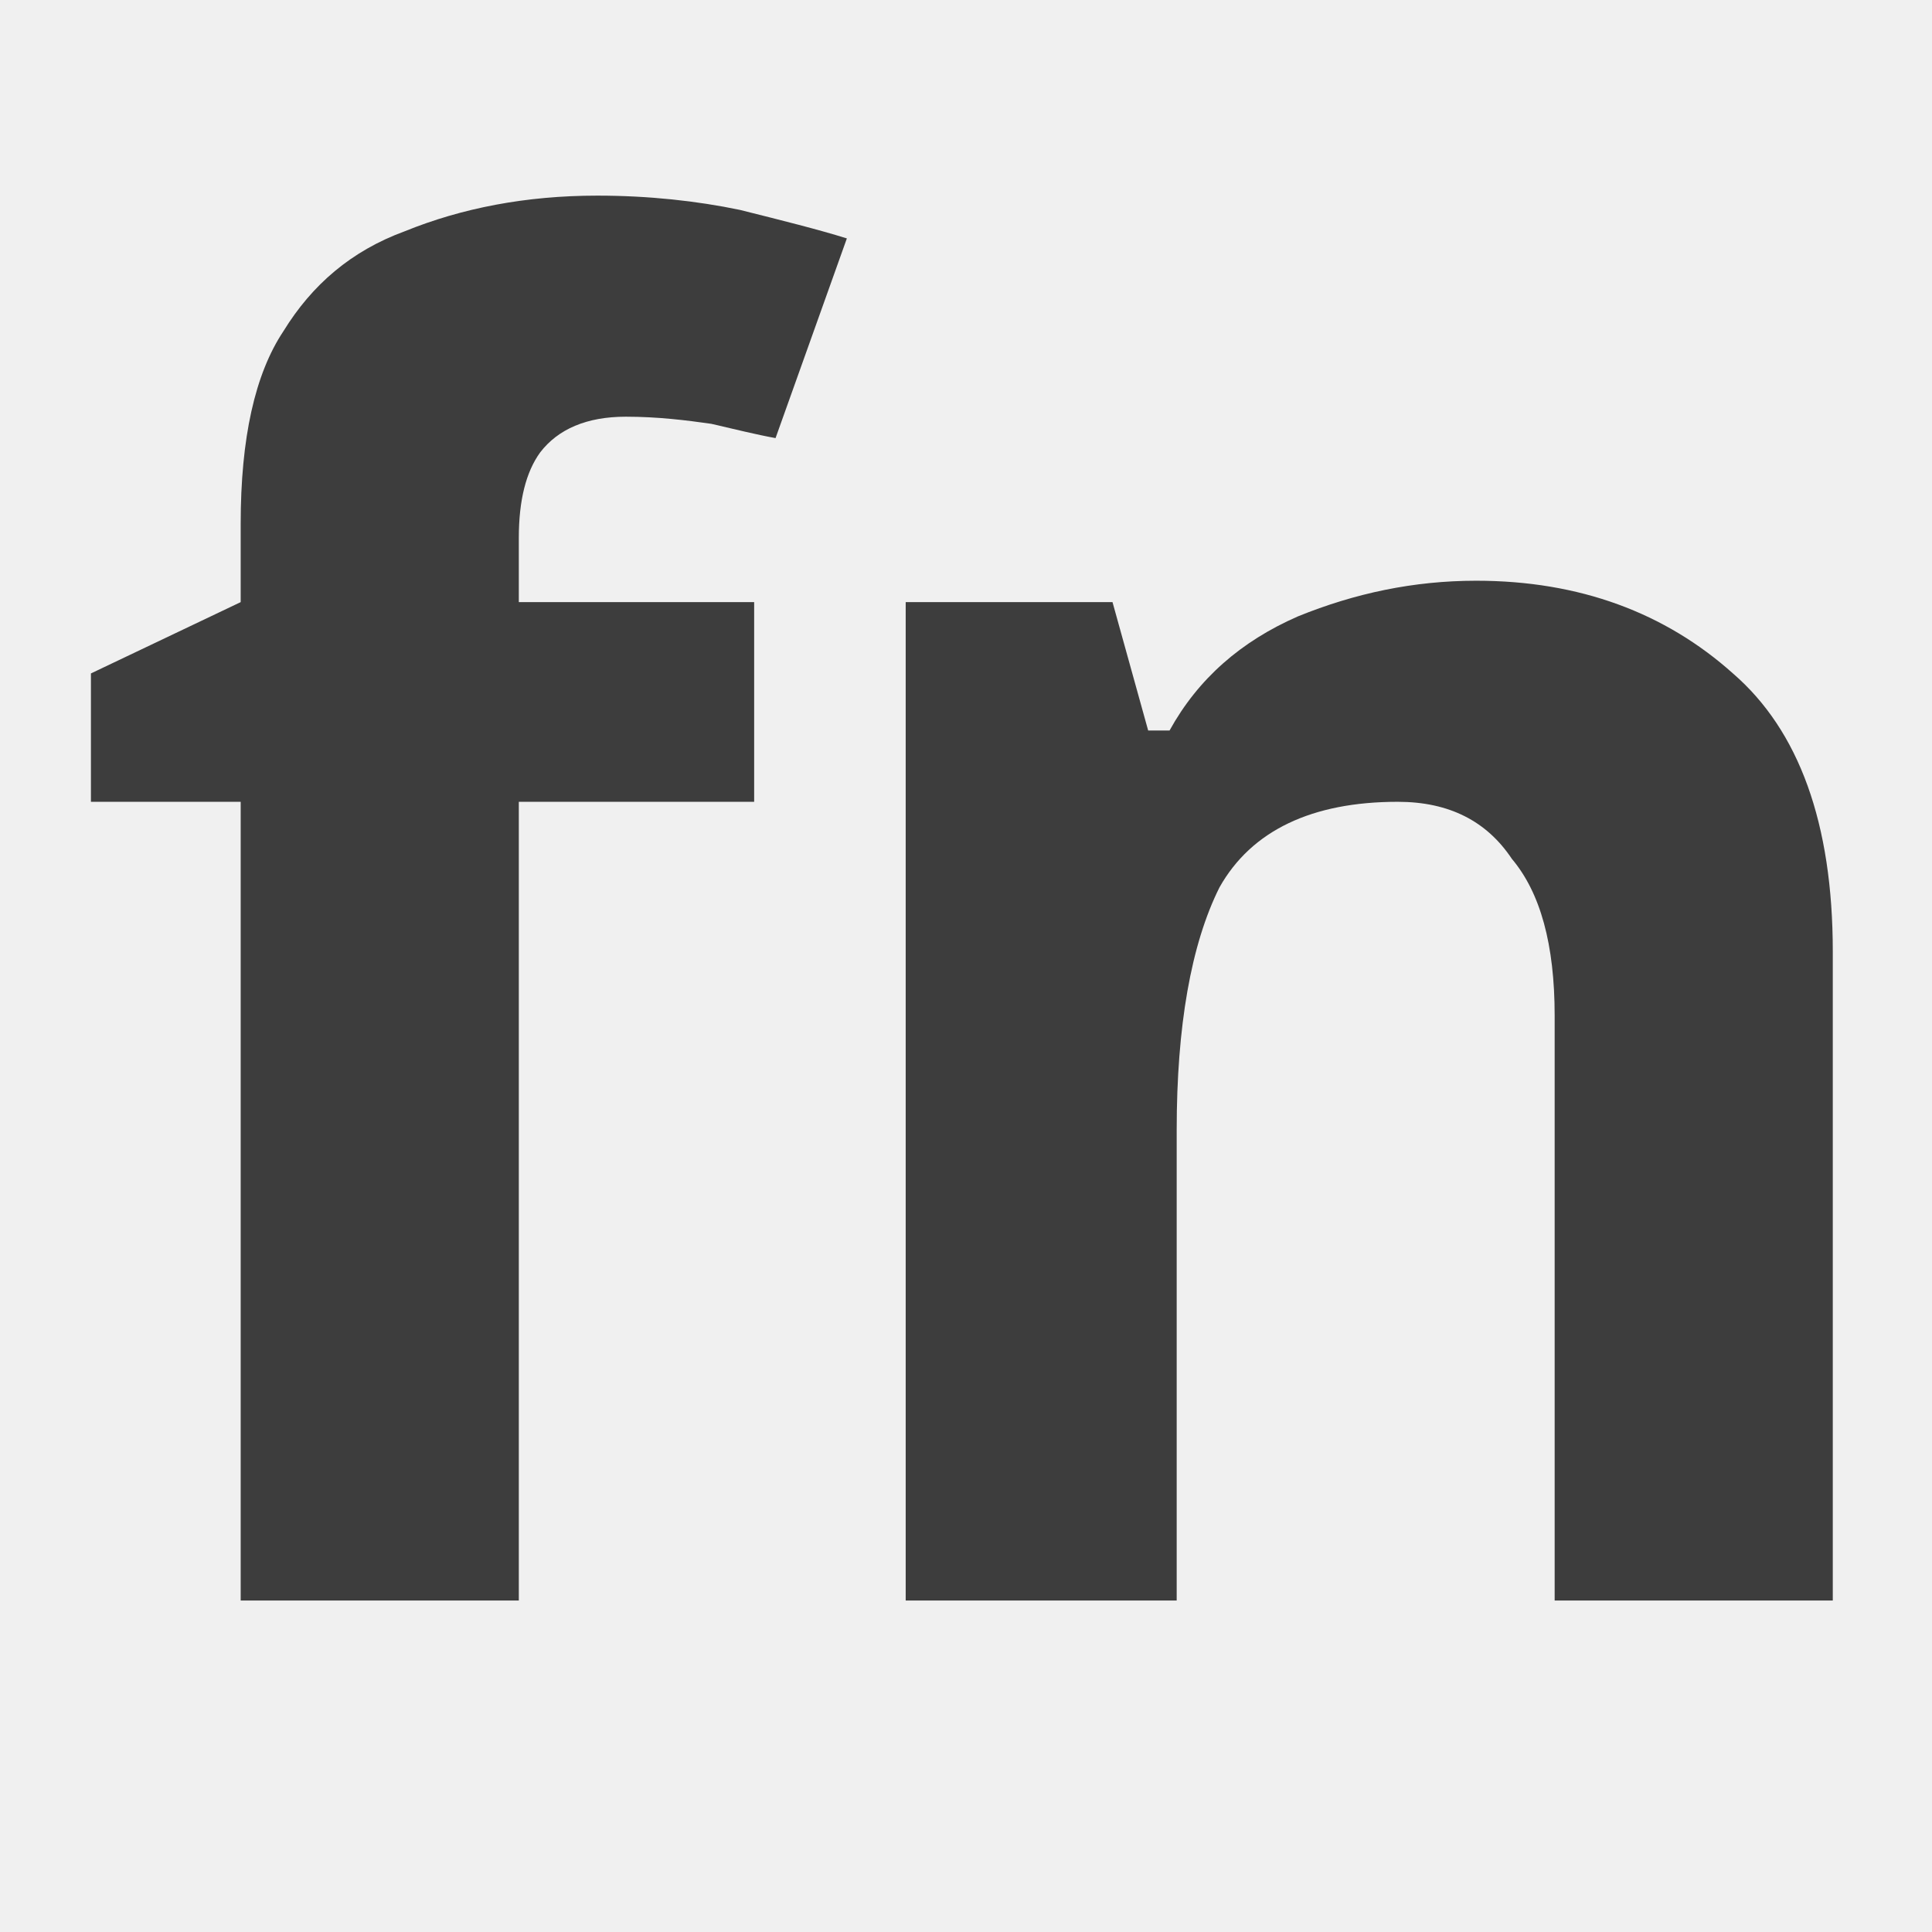
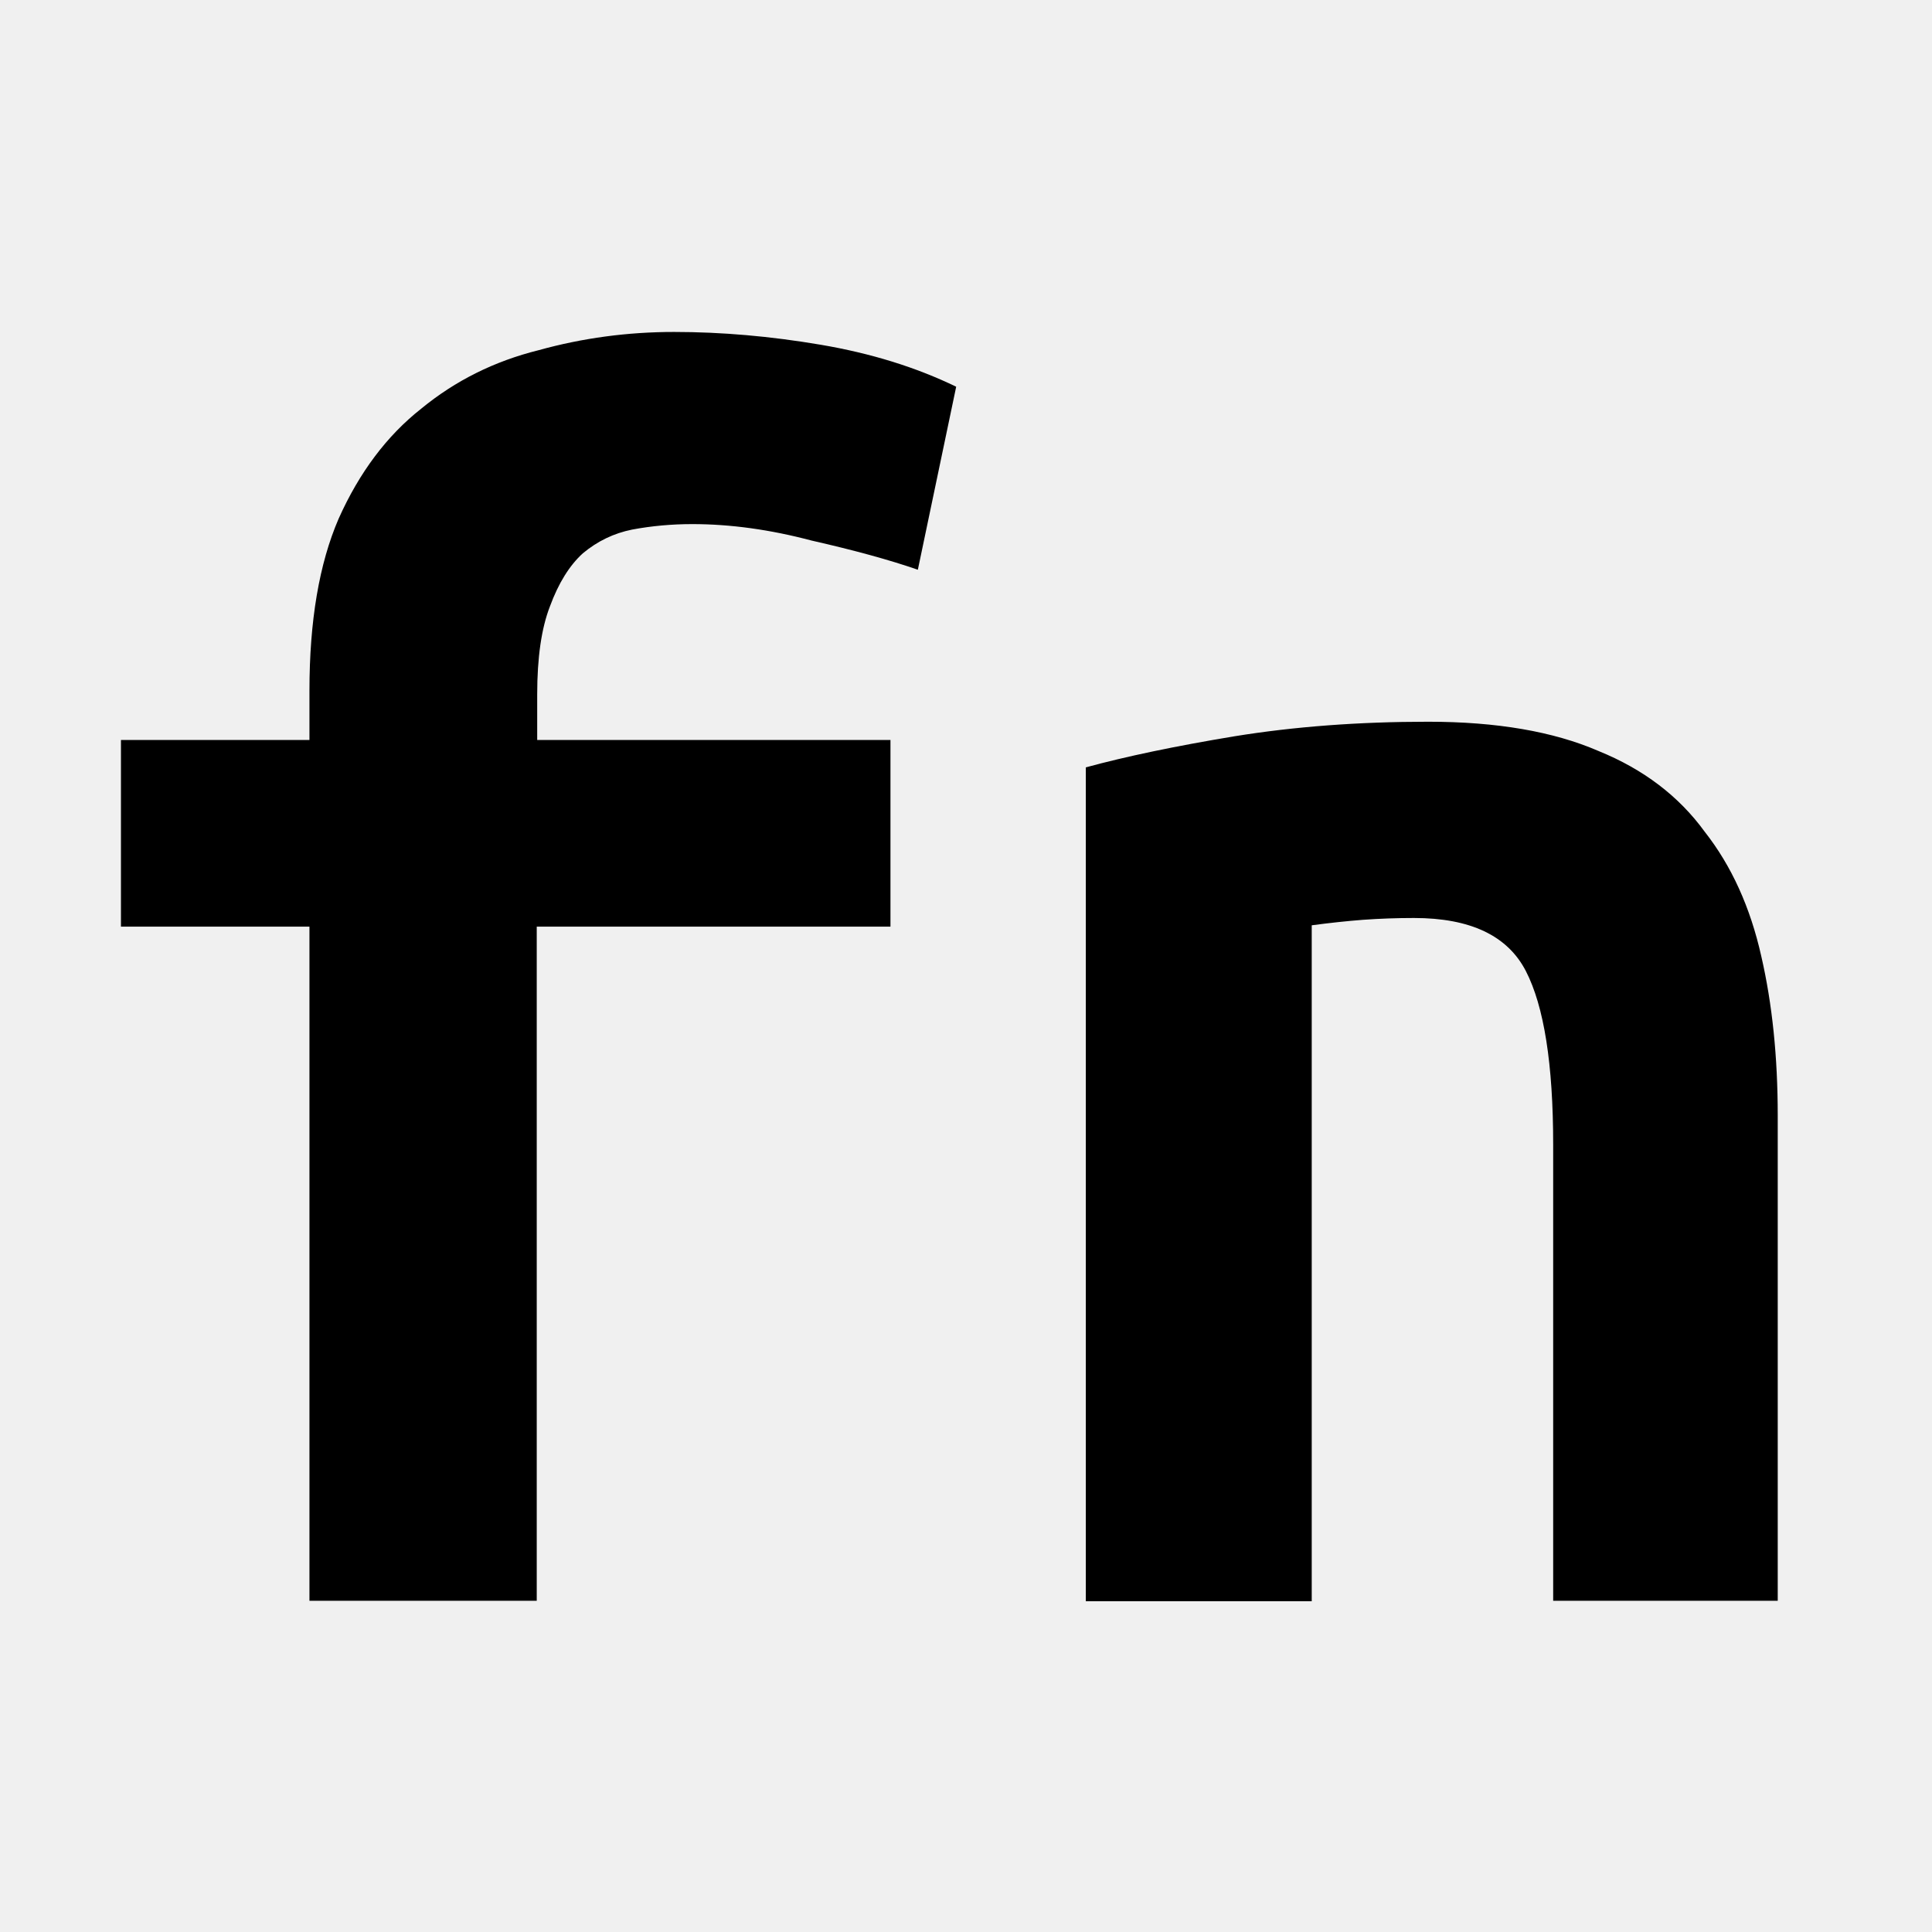
<svg xmlns="http://www.w3.org/2000/svg" width="16" height="16" viewBox="0 0 4.233 4.233" version="1.1" id="svg8">
  <defs id="defs2" />
  <g id="layer1" transform="translate(0,-292.7667)">
-     <text xml:space="preserve" style="font-style:normal;font-weight:normal;font-size:4.013px;line-height:1;font-family:sans-serif;letter-spacing:0px;word-spacing:0px;fill:#ffffff;fill-opacity:1;stroke:none;stroke-width:0.1" x="0.12" y="296.274" id="text817">
-       <tspan id="tspan815" x="0.12" y="296.274" style="font-style:normal;font-variant:normal;font-weight:bold;font-stretch:normal;font-family:'Ubuntu Mono';-inkscape-font-specification:'Ubuntu Mono Bold';fill:#3d3d3d;fill-opacity:1;stroke-width:0.1">fn</tspan>
-     </text>
+     <g aria-label="fn" id="text817" style="font-size:4.013px;letter-spacing:0px;word-spacing:0px;fill:#000000;stroke-width:0.1">
+       <path d="m 0.678,296.274 v -1.477 H 0.265 v -0.409 h 0.413 v -0.108 q 0,-0.229 0.064,-0.377 0.068,-0.152 0.181,-0.241 0.112,-0.092 0.257,-0.128 0.144,-0.04 0.297,-0.04 0.156,0 0.321,0.028 0.165,0.028 0.297,0.092 l -0.084,0.401 q -0.092,-0.032 -0.233,-0.064 -0.136,-0.036 -0.261,-0.036 -0.068,0 -0.132,0.012 -0.06,0.012 -0.108,0.052 -0.044,0.04 -0.072,0.116 -0.028,0.072 -0.028,0.193 v 0.1 h 0.774 v 0.409 H 1.176 v 1.477 z" style="-inkscape-font-specification:'Ubuntu Mono Bold';fill:#000000" id="path824" />
+       <path d="m 2.379,294.448 q 0.132,-0.036 0.325,-0.068 0.197,-0.032 0.425,-0.032 0.225,0 0.373,0.064 0.148,0.06 0.233,0.177 0.088,0.112 0.124,0.273 0.036,0.156 0.036,0.349 v 1.063 H 3.403 v -0.999 q 0,-0.265 -0.06,-0.381 -0.06,-0.116 -0.245,-0.116 -0.056,0 -0.112,0.004 -0.052,0.004 -0.112,0.012 v 1.481 H 2.379 Z" style="-inkscape-font-specification:'Ubuntu Mono Bold';fill:#000000" id="path826" />
+     </g>
  </g>
</svg>
